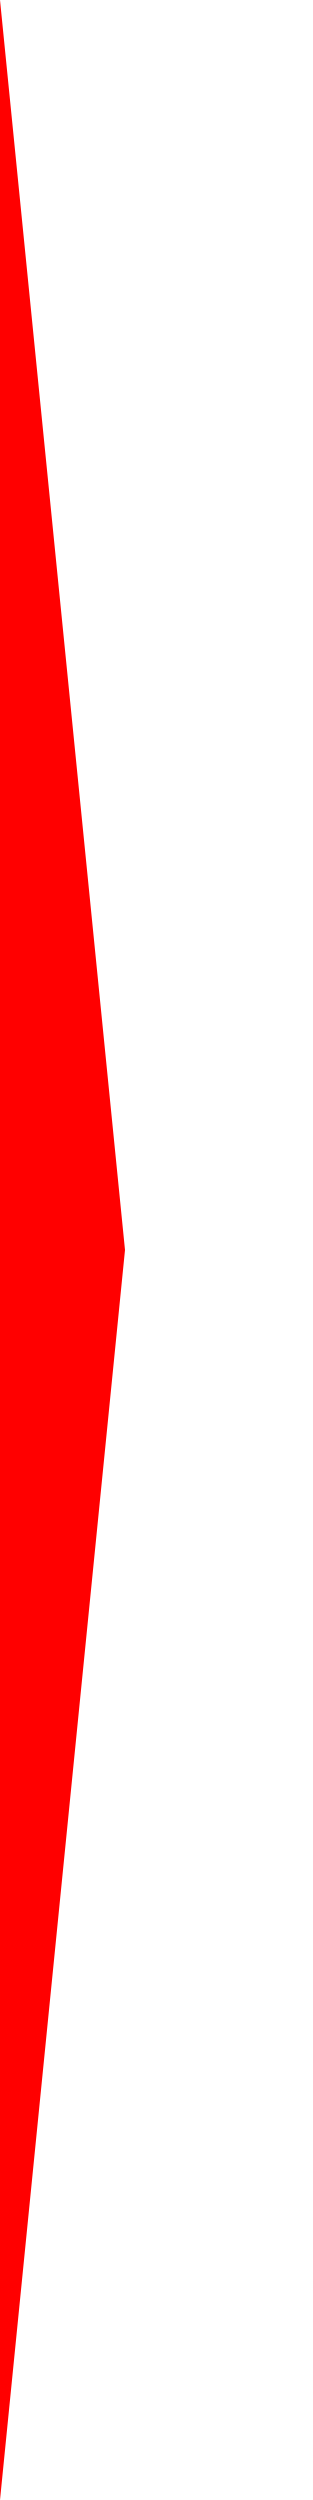
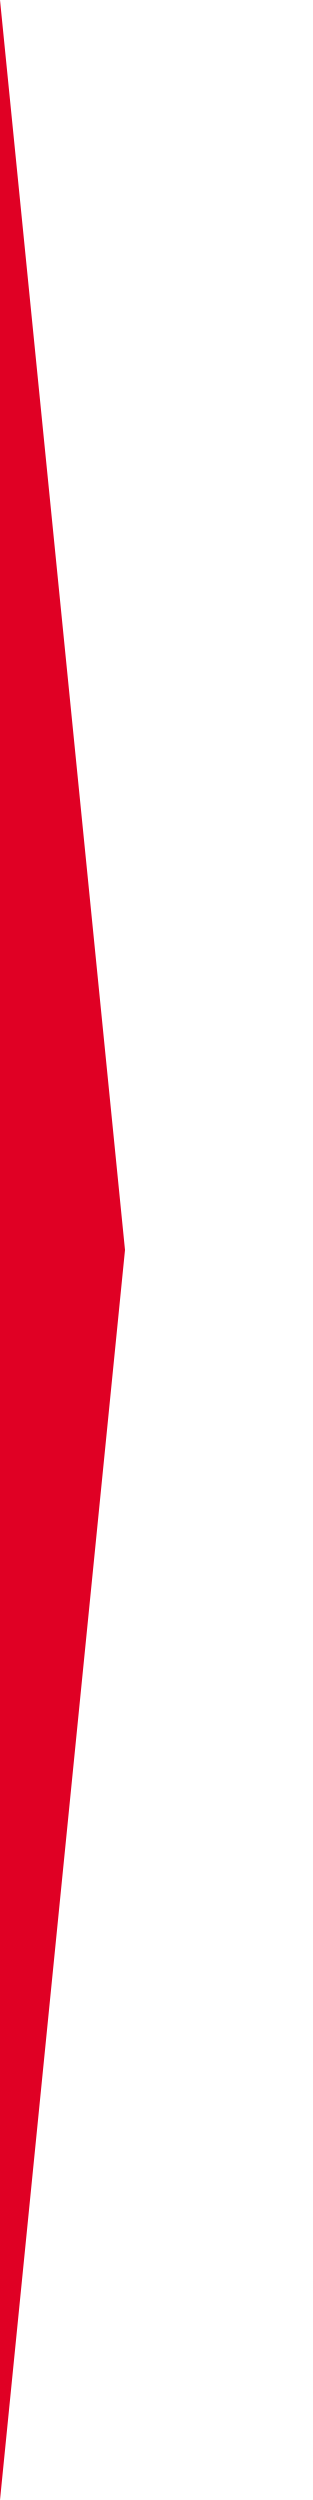
<svg xmlns="http://www.w3.org/2000/svg" version="1.1" id="Layer_1" x="0px" y="0px" viewBox="0 0 10 80" style="enable-background:new 0 0 5 80;" xml:space="preserve">
-   <polygon class="st0" points="4,40 0,80 0,0 " fill="#ff0000" />
+   <polygon class="st0" points="4,40 0,80 0,0 " fill="#e00024" />
</svg>
